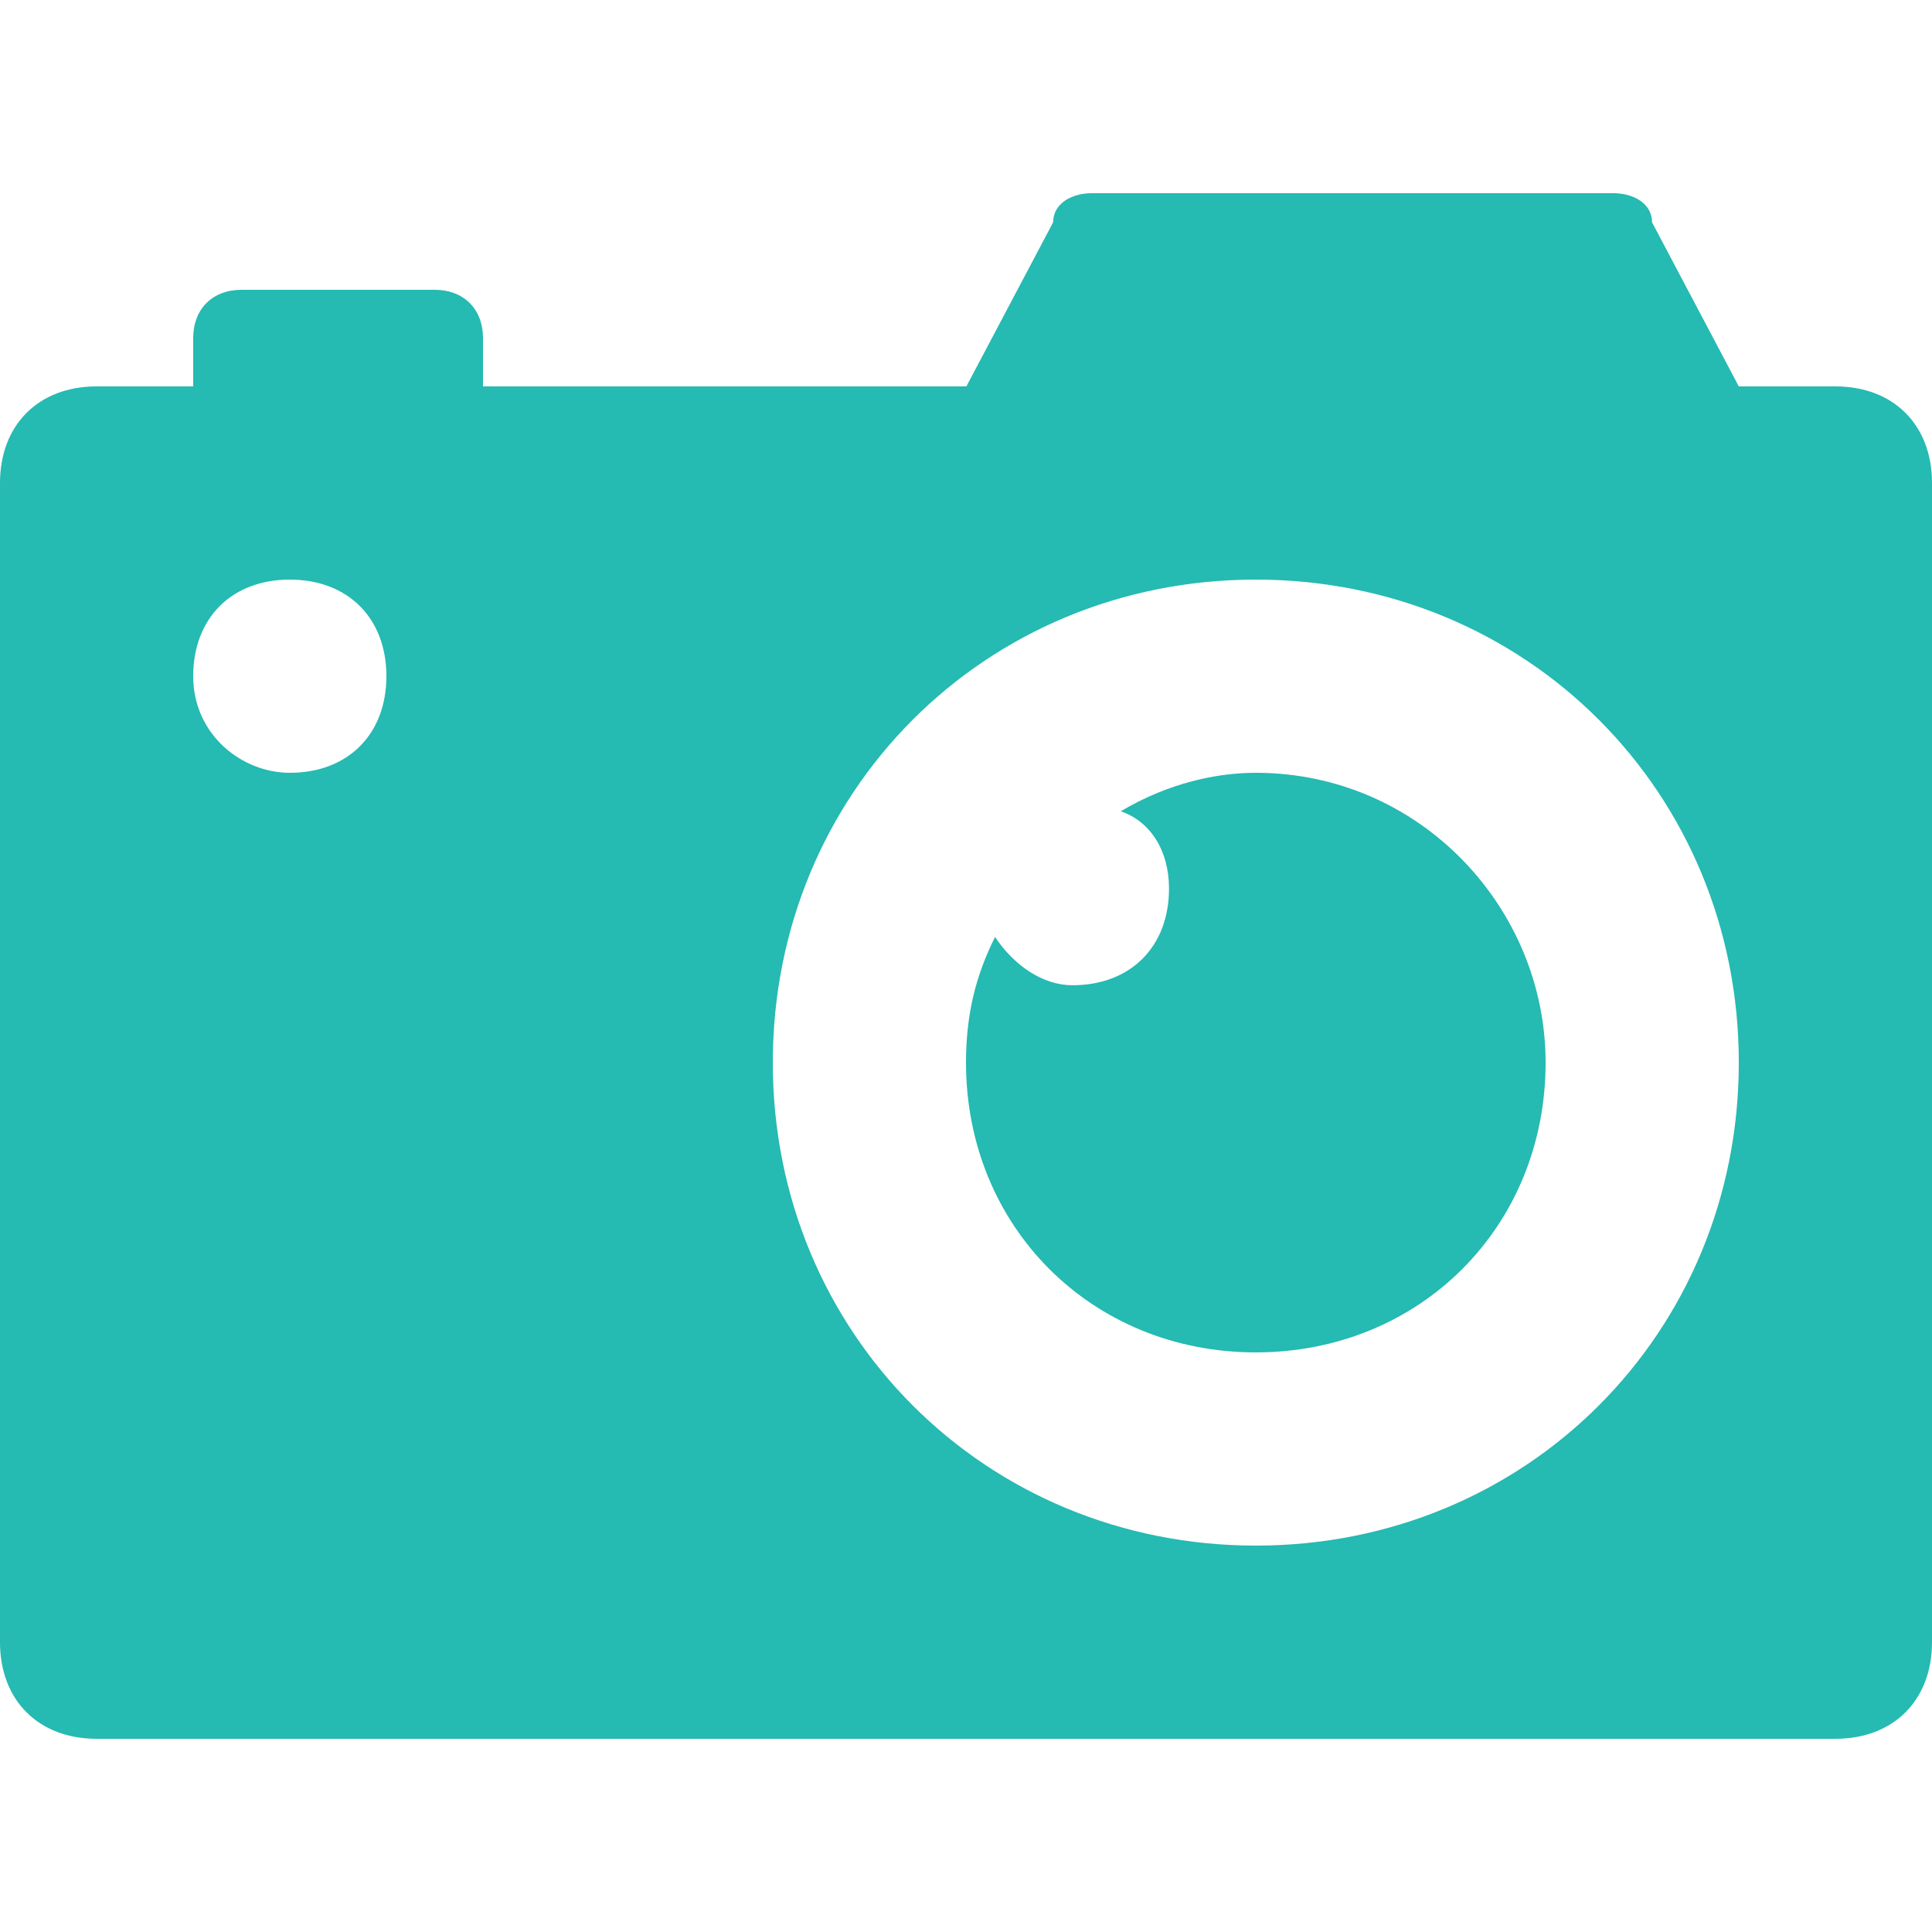
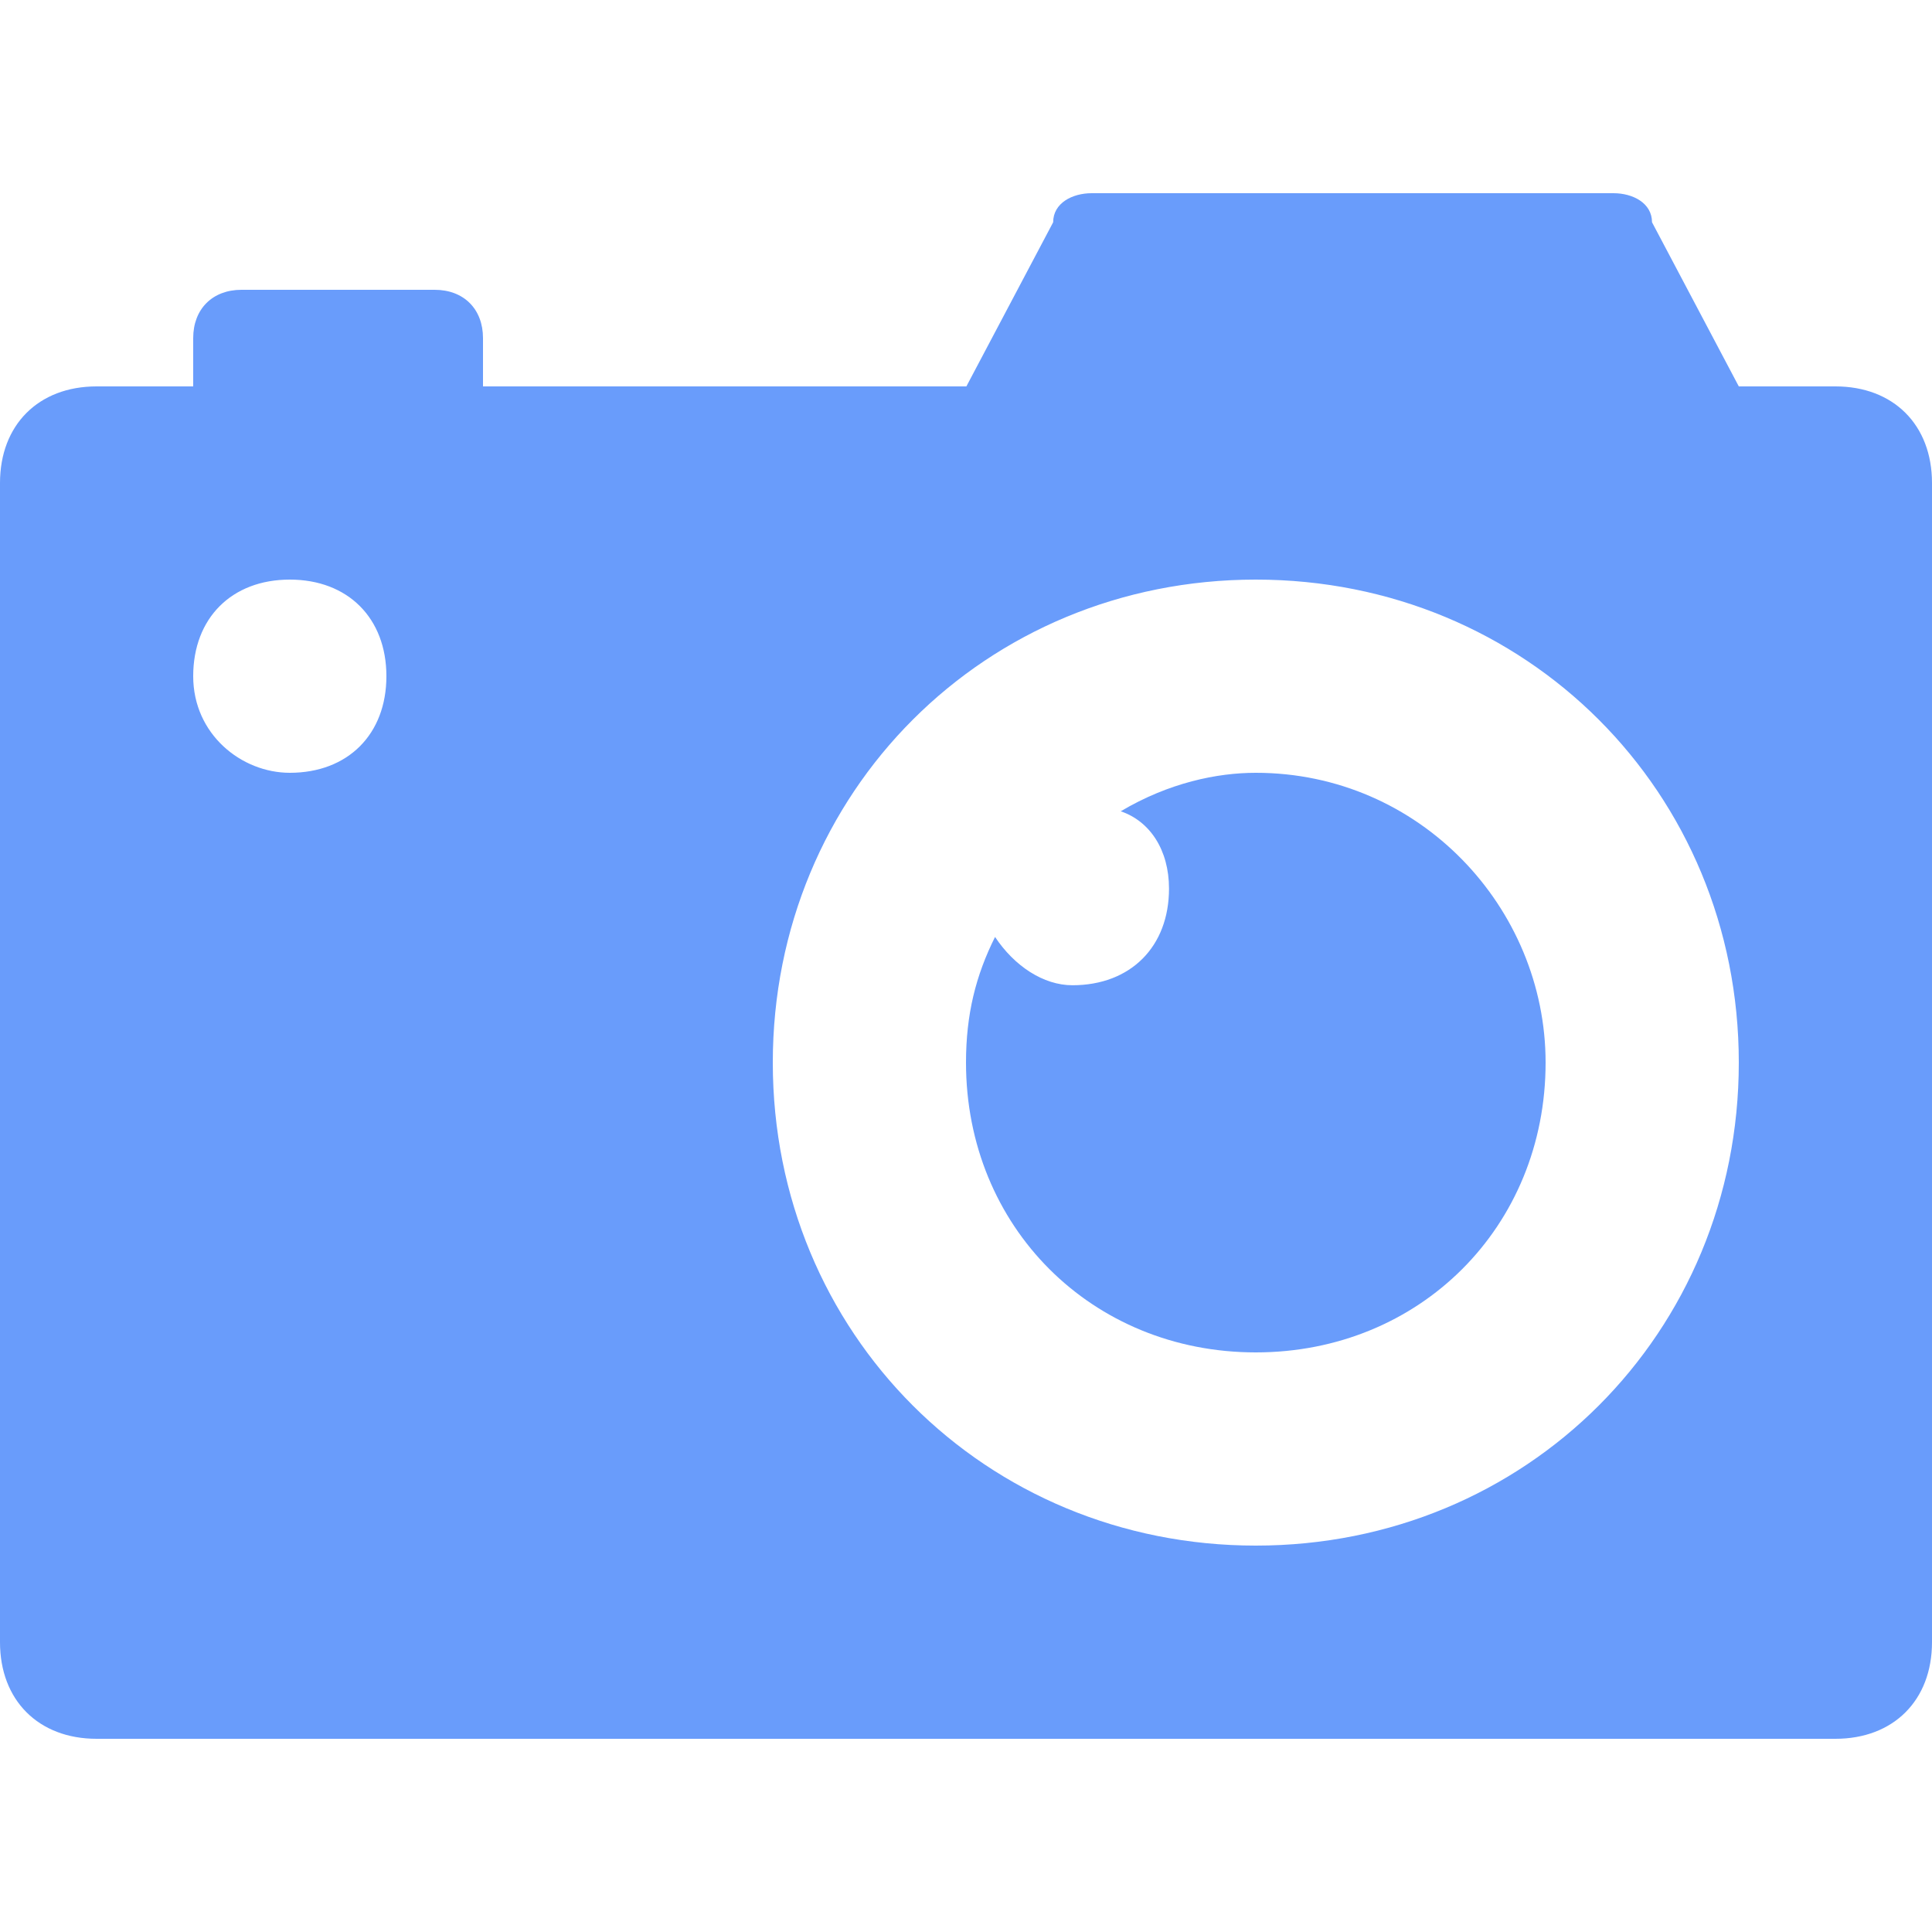
<svg xmlns="http://www.w3.org/2000/svg" version="1.1" id="Capa_1" x="0px" y="0px" viewBox="0 0 512 512" style="enable-background:new 0 0 512 512;" xml:space="preserve">
  <style type="text/css">
- 	.st0{fill:#25BAB2;}
+ 	.st0{fill:#699CFB;}
</style>
  <g>
    <g>
      <path class="st0" d="M332.8,204.8c-10.2,0-23,2.6-35.8,10.2c7.7,2.6,12.8,10.2,12.8,20.5c0,15.4-10.2,25.6-25.6,25.6    c-7.7,0-15.4-5.1-20.5-12.8c-5.1,10.2-7.7,20.5-7.7,33.3c0,43.5,33.3,76.8,76.8,76.8s76.8-33.3,76.8-76.8    C409.6,240.6,376.3,204.8,332.8,204.8z" />
    </g>
  </g>
  <g>
    <g>
      <path class="st0" d="M486.4,102.4h-25.6l-23-43.5c0-5.1-5.1-7.7-10.2-7.7H289.3c-5.1,0-10.2,2.6-10.2,7.7l-23,43.5H128V89.6    c0-7.7-5.1-12.8-12.8-12.8H64c-7.7,0-12.8,5.1-12.8,12.8v12.8H25.6C10.2,102.4,0,112.6,0,128v307.2c0,15.4,10.2,25.6,25.6,25.6    h460.8c15.4,0,25.6-10.2,25.6-25.6V128C512,112.6,501.8,102.4,486.4,102.4z M76.8,204.8c-12.8,0-25.6-10.2-25.6-25.6    s10.2-25.6,25.6-25.6s25.6,10.2,25.6,25.6S92.2,204.8,76.8,204.8z M332.8,409.6c-71.7,0-128-56.3-128-128s56.3-128,128-128    s128,56.3,128,128S404.5,409.6,332.8,409.6z" />
    </g>
  </g>
</svg>
